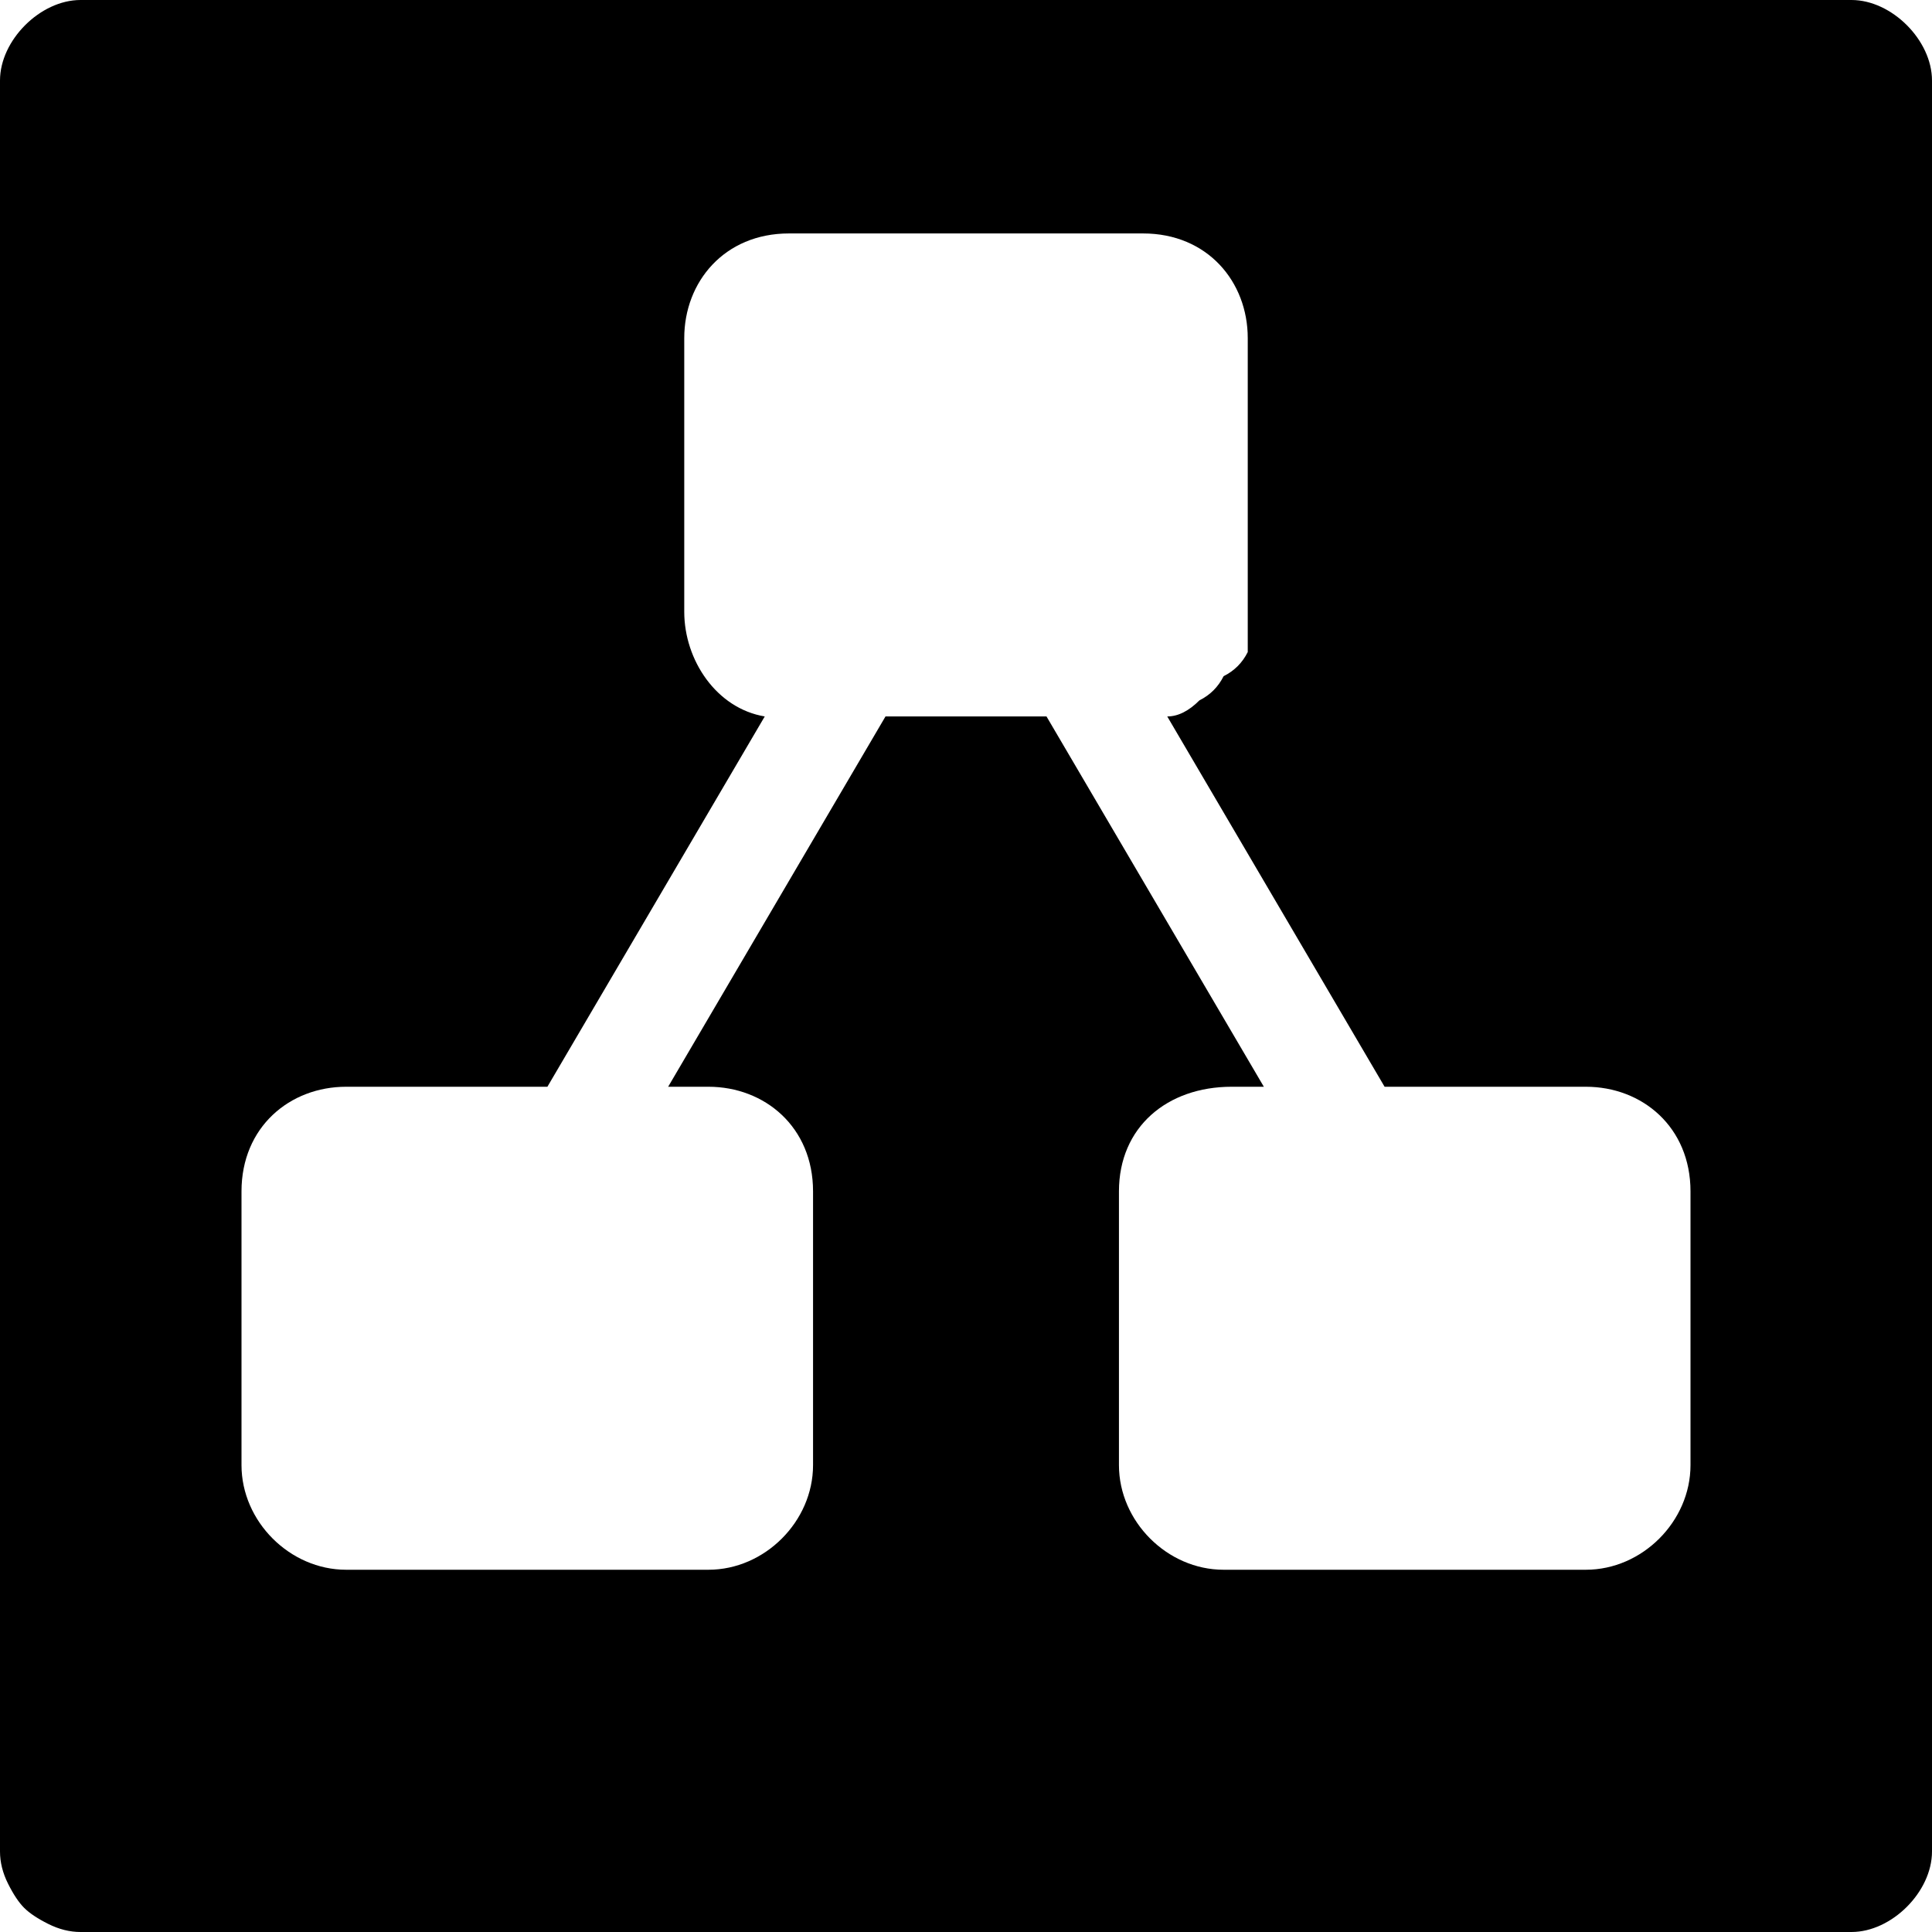
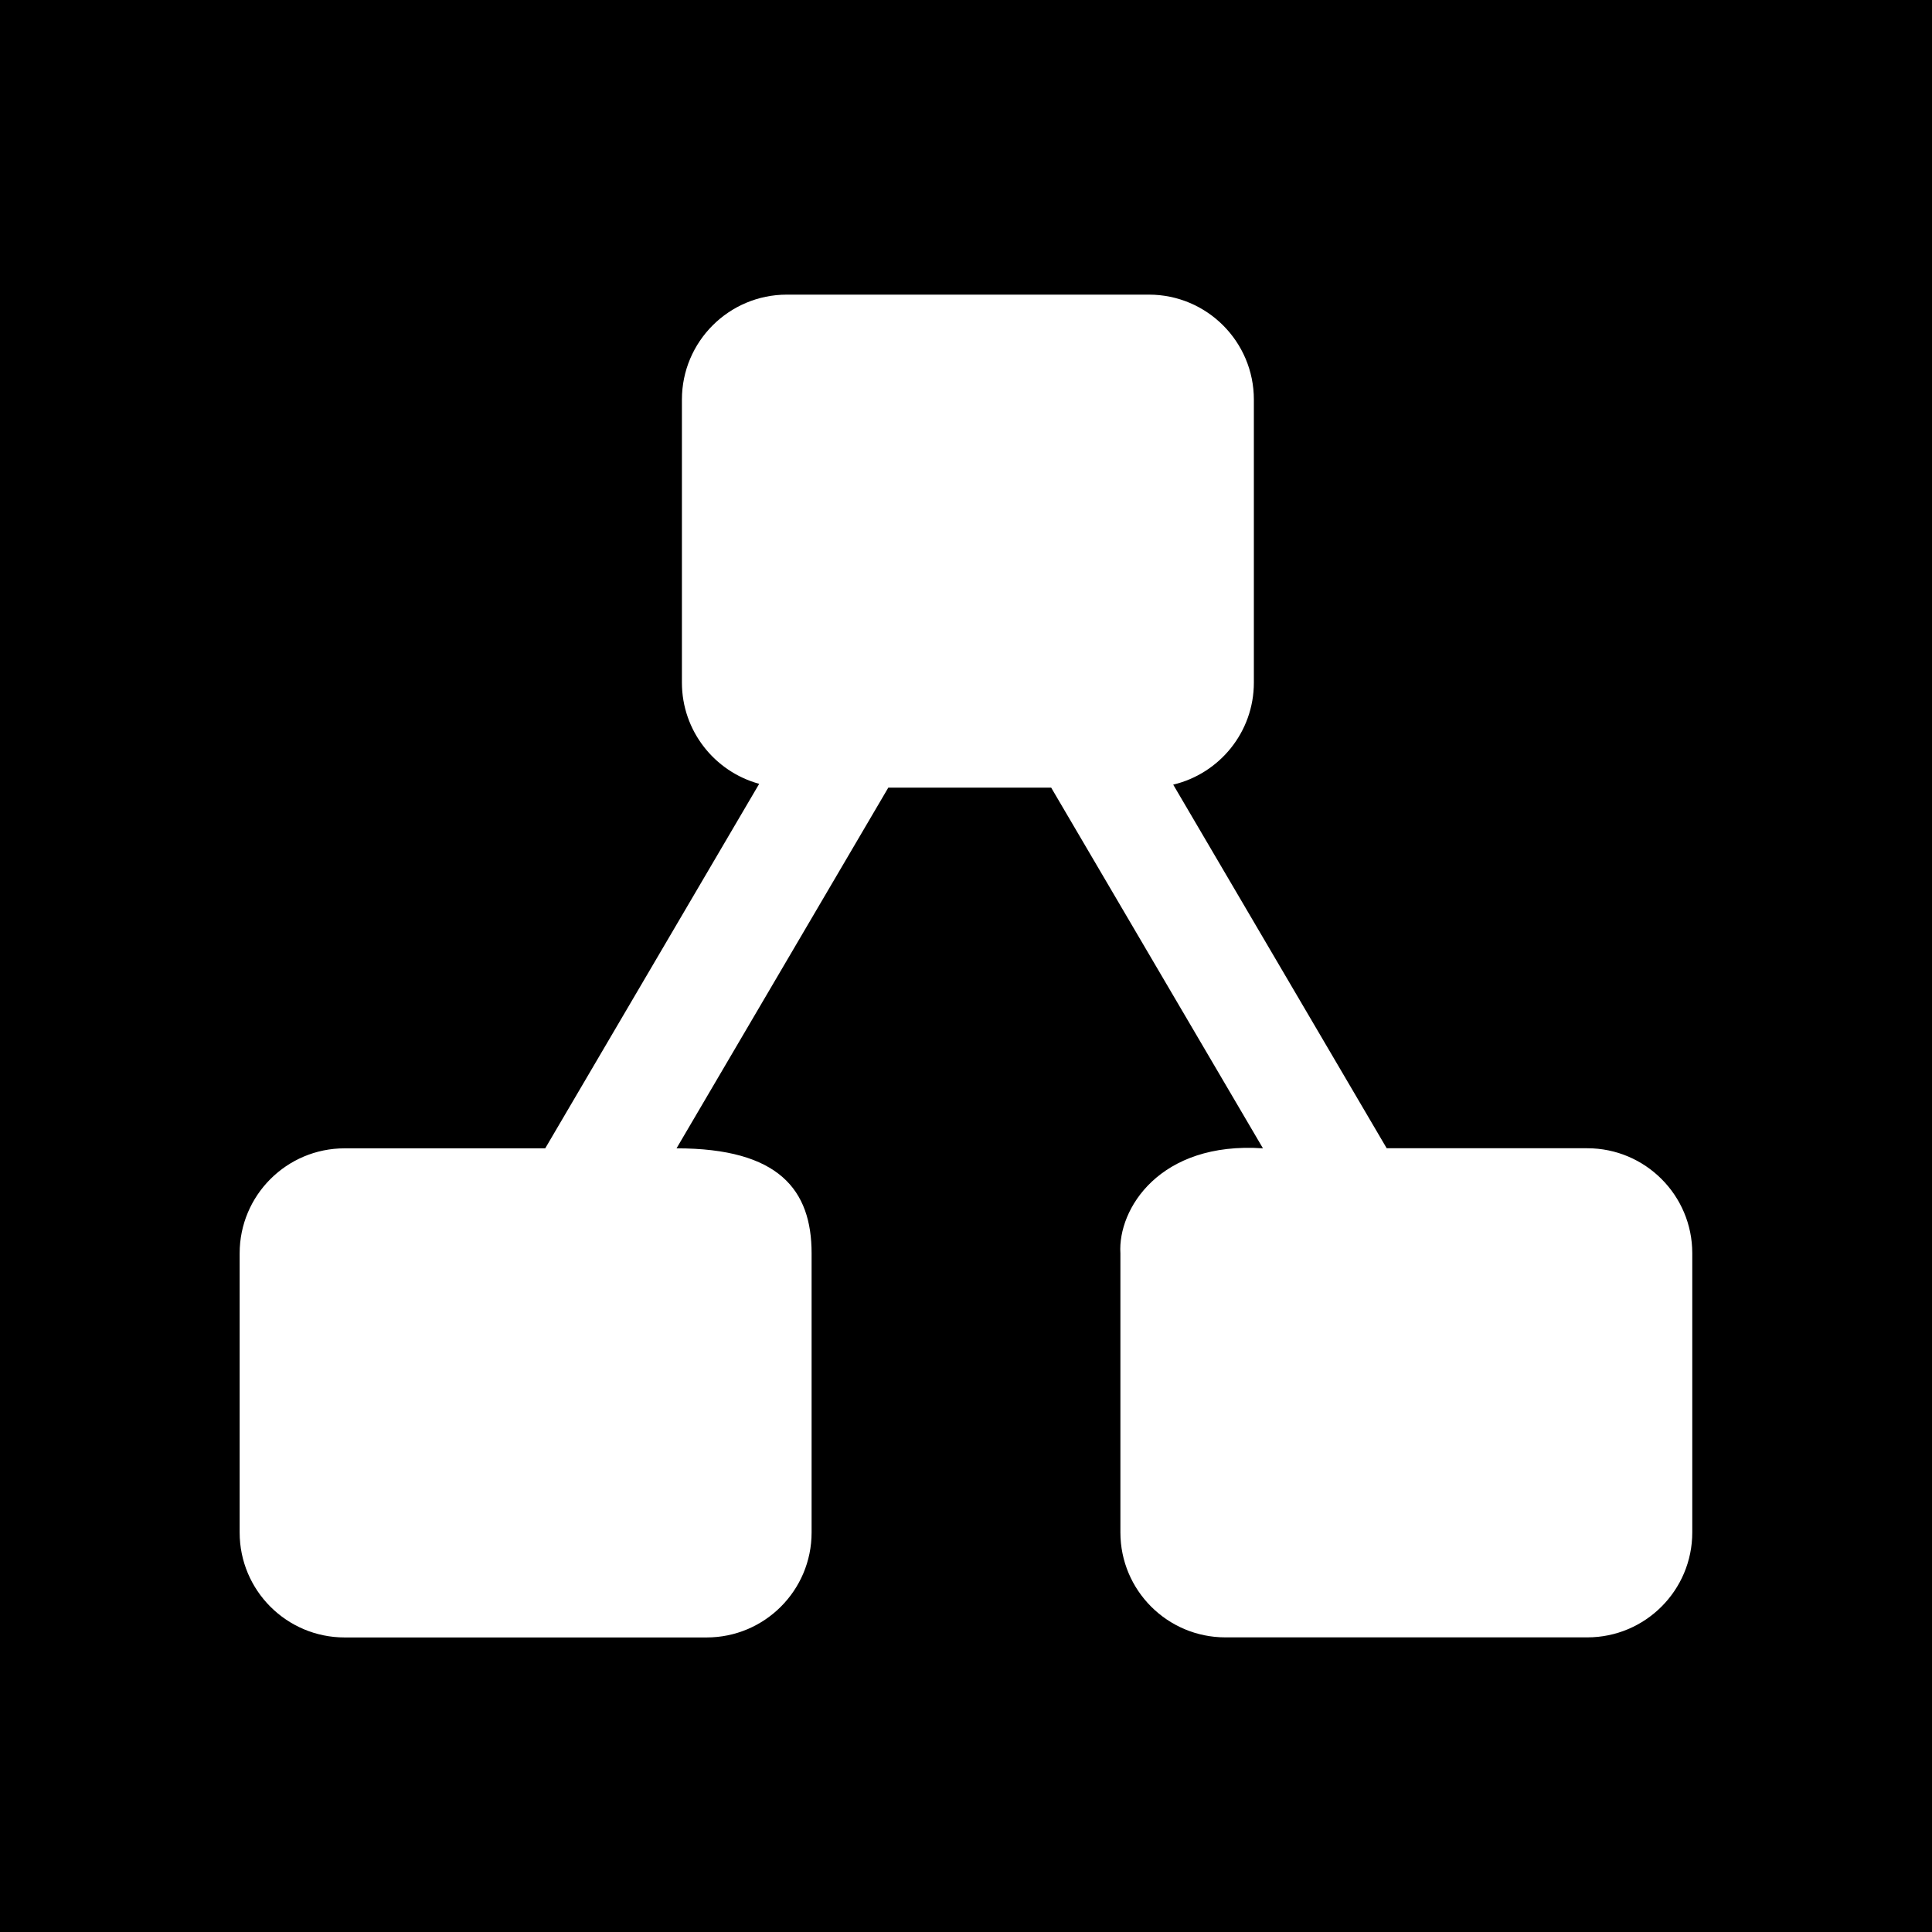
<svg xmlns="http://www.w3.org/2000/svg" version="1.2" viewBox="0 0 24 24" width="24" height="24">
  <style />
-   <path d="m24 23c0 0.5-0.5 1-1 1h-22q-0.2 0-0.4-0.1-0.2-0.1-0.3-0.2-0.1-0.1-0.2-0.3-0.1-0.2-0.1-0.4v-22c0-0.5 0.5-1 1-1h22c0.5 0 1 0.5 1 1zm-4.3-9.5h-2.5l-2.7-4.6q0.2 0 0.4-0.2 0.2-0.1 0.3-0.3 0.2-0.1 0.3-0.3 0-0.3 0-0.5v-3.4c0-0.7-0.5-1.3-1.3-1.3h-4.4c-0.8 0-1.3 0.6-1.3 1.3v3.4c0 0.6 0.4 1.2 1 1.3l-2.7 4.6h-2.5c-0.7 0-1.3 0.5-1.3 1.3v3.4c0 0.7 0.6 1.3 1.3 1.3h4.5c0.7 0 1.3-0.6 1.3-1.3v-3.4c0-0.8-0.6-1.3-1.3-1.3h-0.5l2.7-4.6h2l2.7 4.6h-0.4c-0.8 0-1.4 0.5-1.4 1.3v3.4c0 0.7 0.6 1.3 1.3 1.3h4.5c0.7 0 1.3-0.6 1.3-1.3v-3.4c0-0.8-0.6-1.3-1.3-1.3z" />
+   <path d="M 24,24 H 0 V 0 H 24 Z M 13.918,15.568 v 3.468 c 0,0.72 0.584,1.304 1.304,1.304 h 4.496 c 0.72,0 1.304,-0.584 1.304,-1.304 v -3.468 c 0,-0.72 -0.584,-1.304 -1.304,-1.304 H 17.226 L 14.574,9.747 C 15.148,9.611 15.576,9.095 15.576,8.479 V 4.964 c 0,-0.72 -0.584,-1.304 -1.304,-1.304 H 9.775 c -0.72,0 -1.304,0.584 -1.304,1.304 v 3.515 c 0,0.601 0.407,1.107 0.96,1.258 L 6.773,14.265 H 4.281 c -0.72,0 -1.304,0.584 -1.304,1.304 v 3.468 c 0,0.72 0.584,1.304 1.304,1.304 h 4.497 c 0.72,0 1.304,-0.584 1.304,-1.304 v -3.468 c 0,-0.787 -0.404,-1.304 -1.678,-1.304 l 2.631,-4.481 h 2.023 l 2.631,4.481 c -1.283,-0.088 -1.805,0.754 -1.771,1.304" />
</svg>
